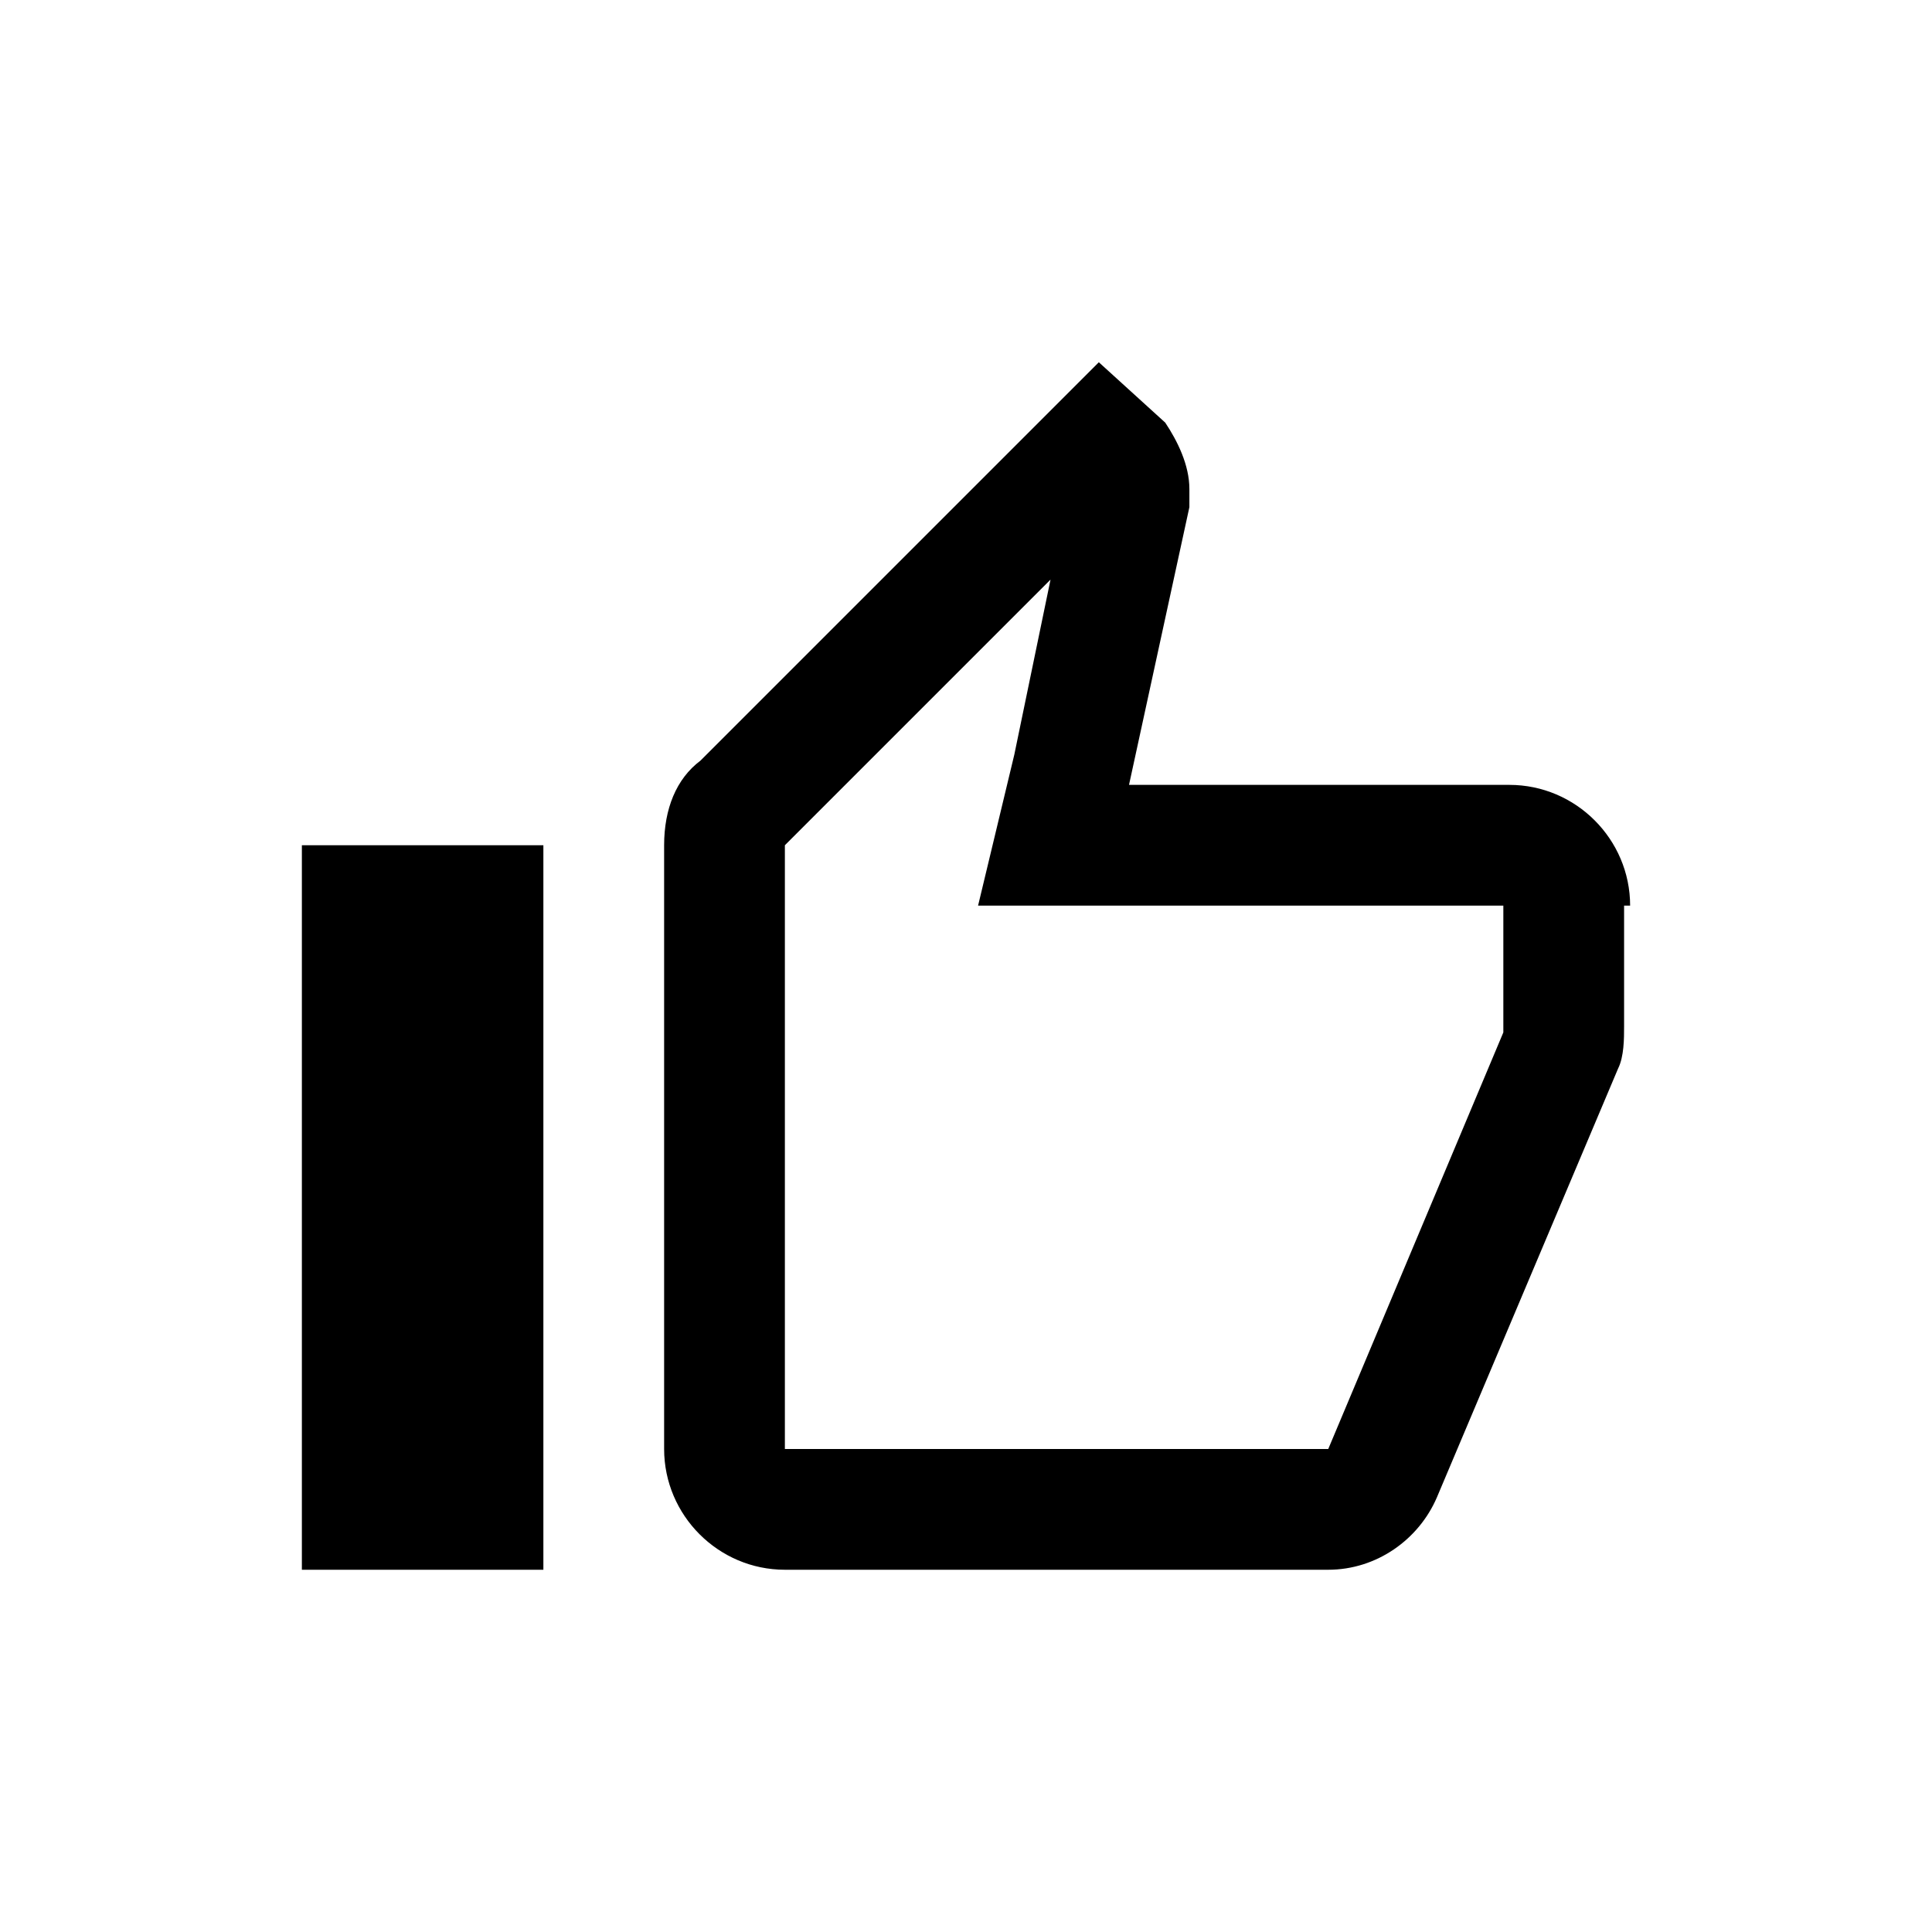
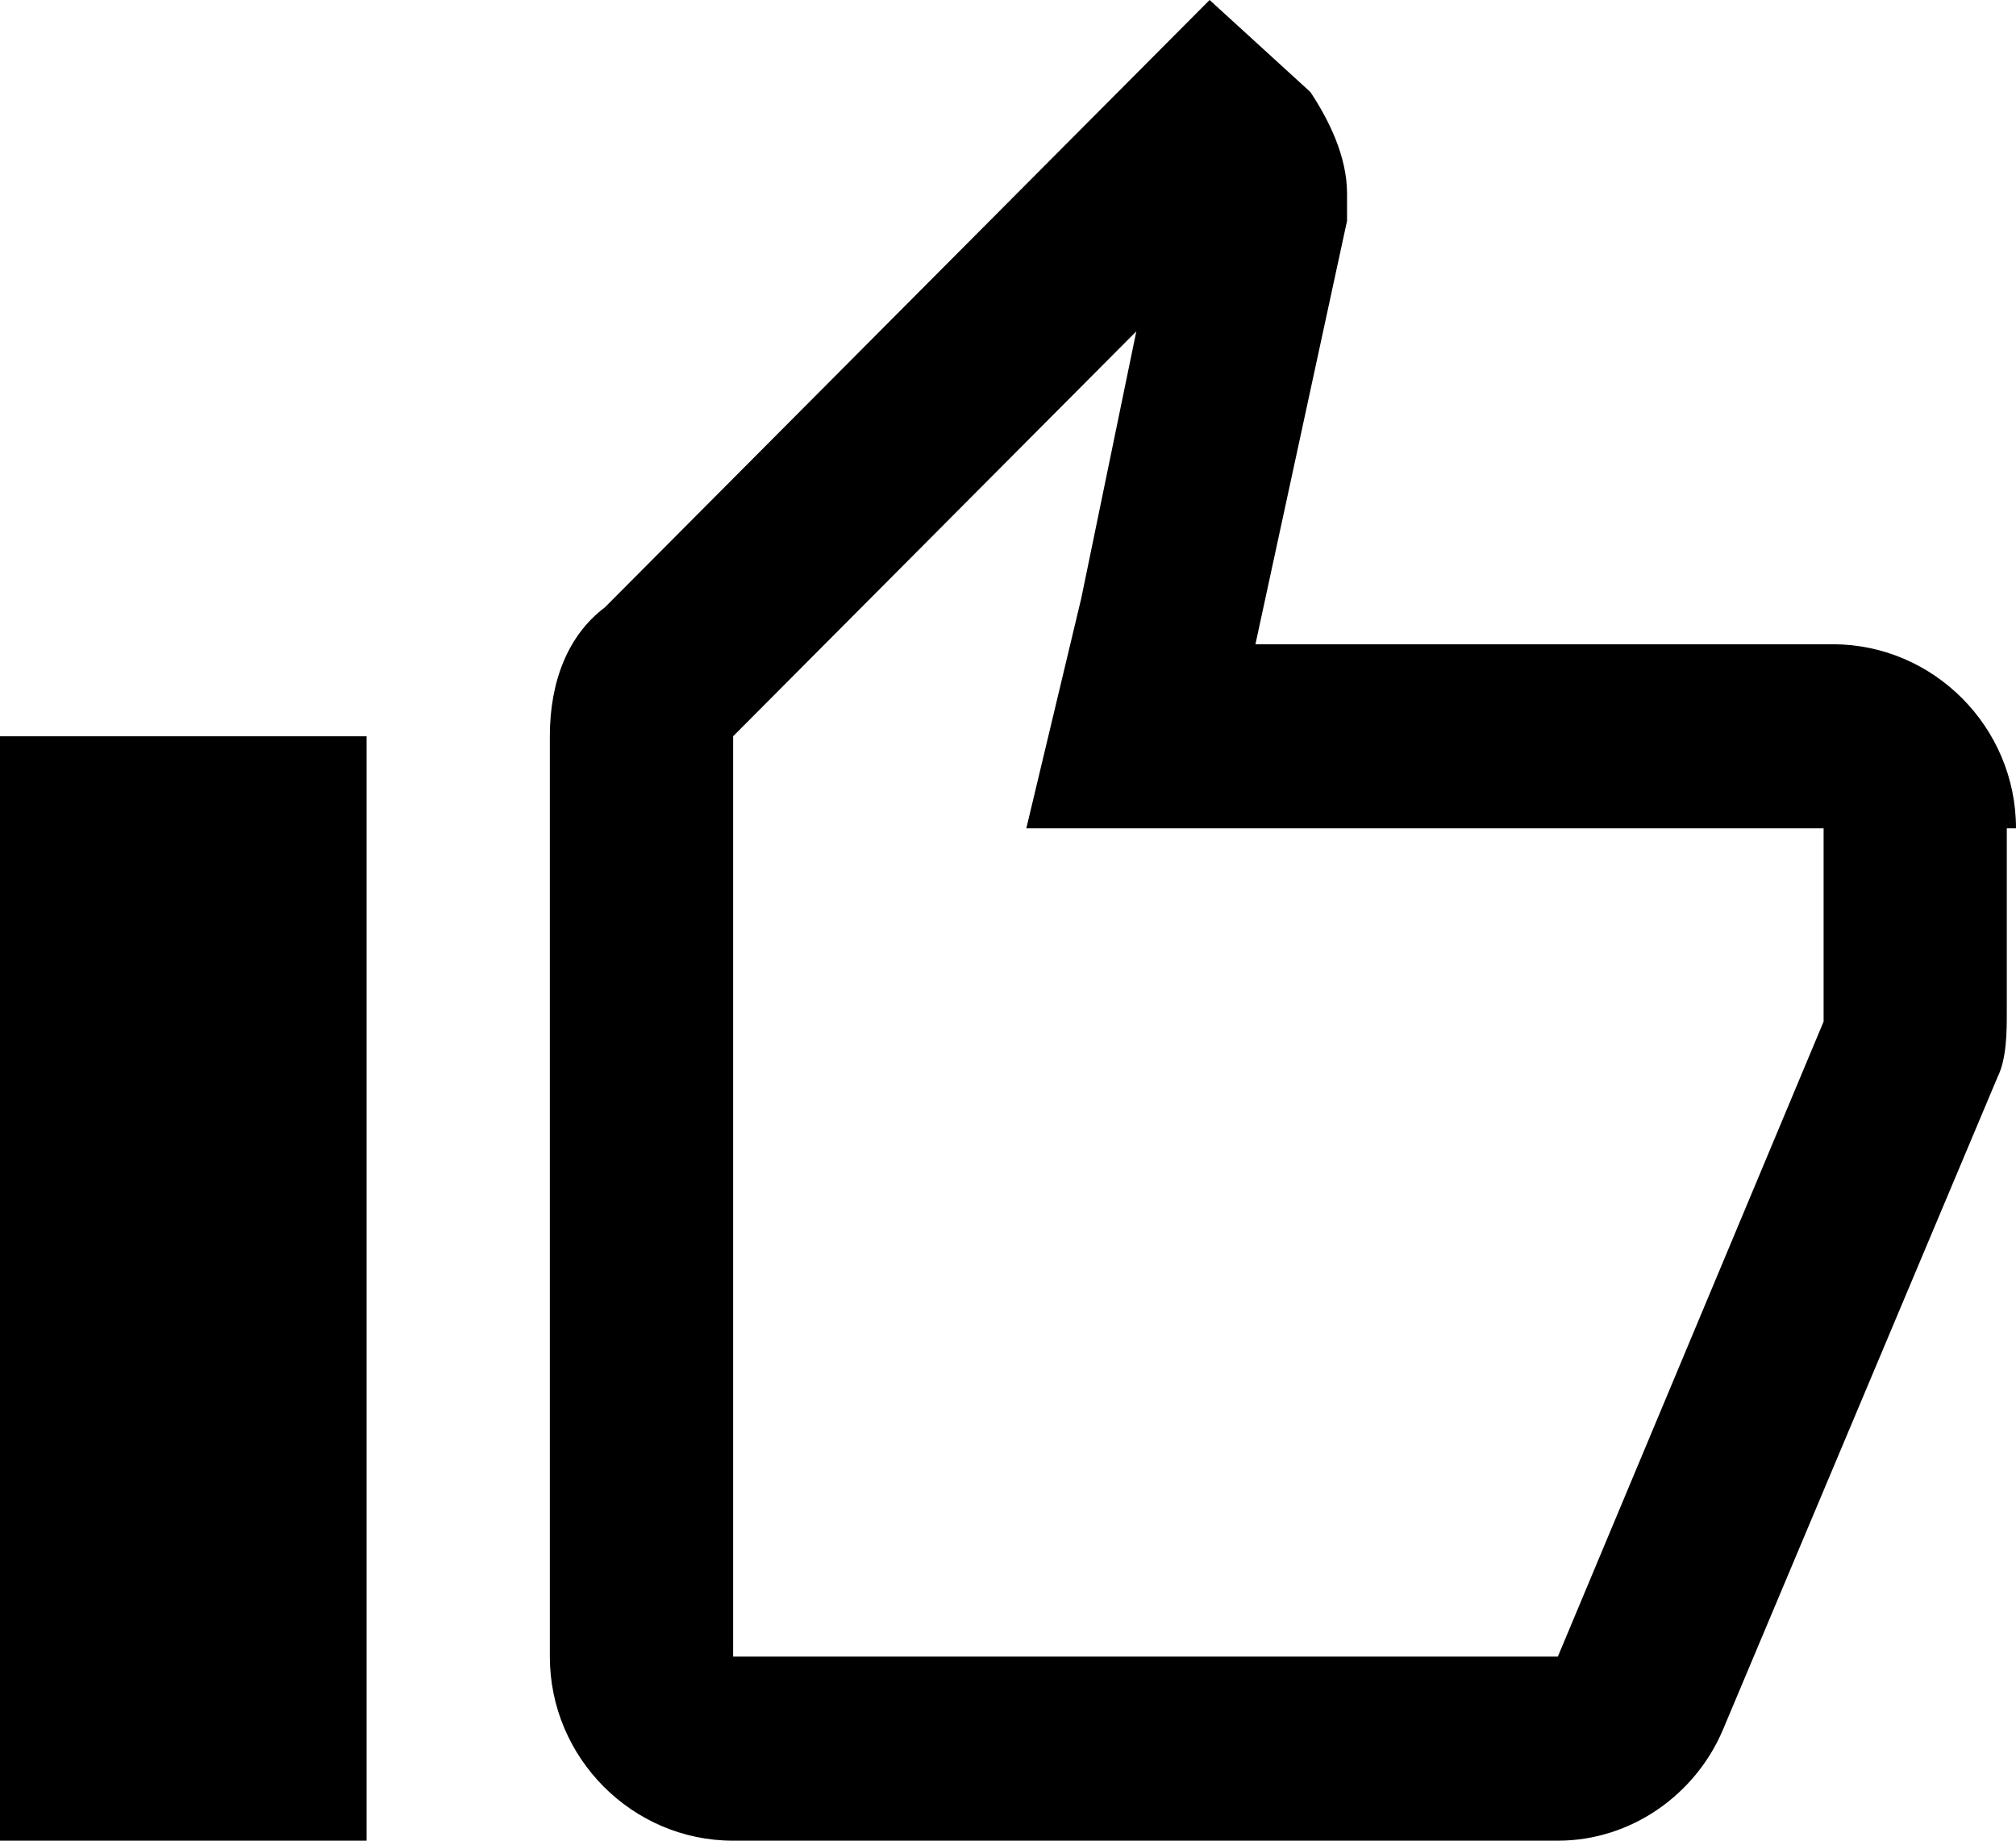
- <svg xmlns="http://www.w3.org/2000/svg" width="32" height="32" viewBox="0 0 32 32">
-   <path d="M17.4 9.6L16.8 12.5L16.2 15H18.7H24.9V17C24.9 17 24.9 17 24.9 17.1L22 24H13V14L17.4 9.6ZM7 16V24V16ZM18.2 6L11.6 12.6C11.2 12.9 11 13.4 11 14V24C11 25.1 11.9 26 13 26H22C22.8 26 23.5 25.5 23.8 24.8L26.8 17.7C26.9 17.5 26.9 17.2 26.9 17V15H27C27 13.9 26.1 13 25 13H18.7L19.7 8.4V8.1C19.7 7.7 19.5 7.3 19.3 7L18.2 6ZM9 14H5V26H9V14Z" />
+ <svg xmlns="http://www.w3.org/2000/svg" width="23" height="21" viewBox="0 0 23 21" fill="none">
+   <path d="M12.964 3.78L12.336 6.825L11.709 9.45H14.323H20.805V11.55C20.805 11.55 20.805 11.55 20.805 11.655L17.773 18.9H8.364V8.4L12.964 3.78ZM2.091 10.5V18.9V10.5ZM13.8 0L6.9 6.93C6.482 7.245 6.273 7.77 6.273 8.4V18.9C6.273 20.055 7.214 21 8.364 21H17.773C18.609 21 19.341 20.475 19.654 19.74L22.791 12.285C22.895 12.075 22.895 11.76 22.895 11.55V9.45H23C23 8.295 22.059 7.35 20.909 7.35H14.323L15.368 2.52V2.205C15.368 1.785 15.159 1.365 14.95 1.05L13.8 0ZM4.182 8.4H0V21H4.182V8.4Z" fill="black" />
</svg>
